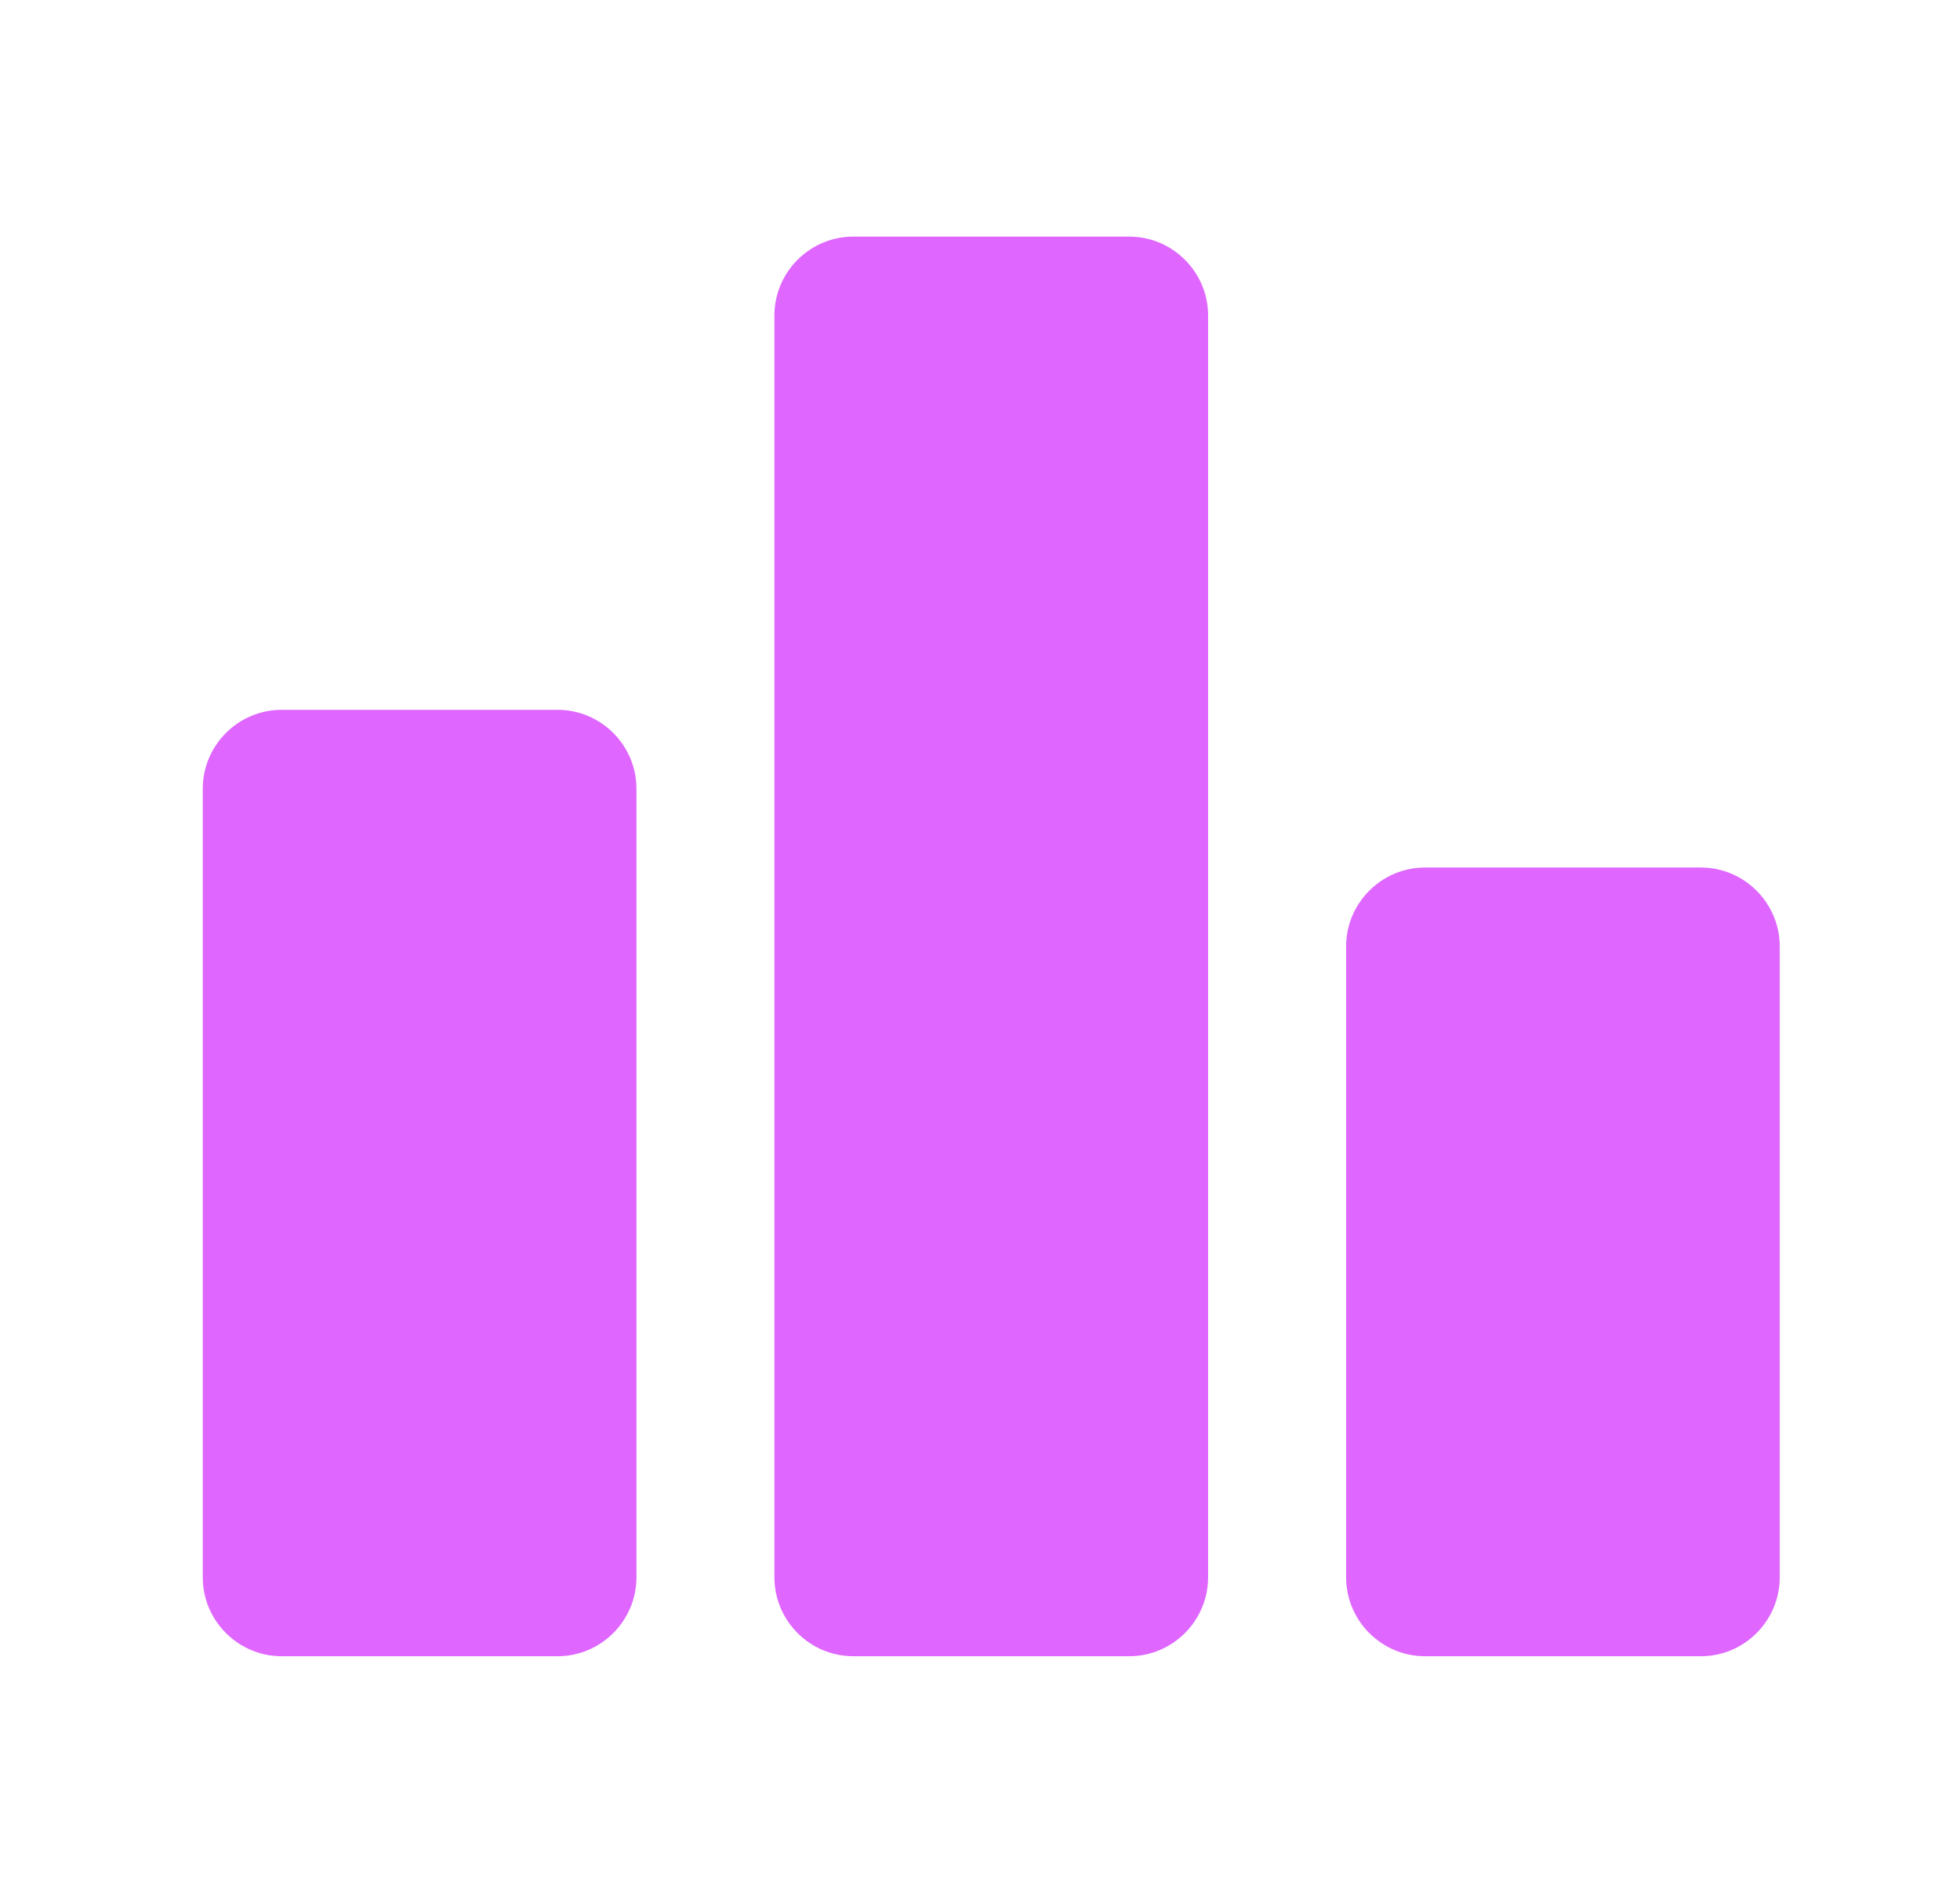
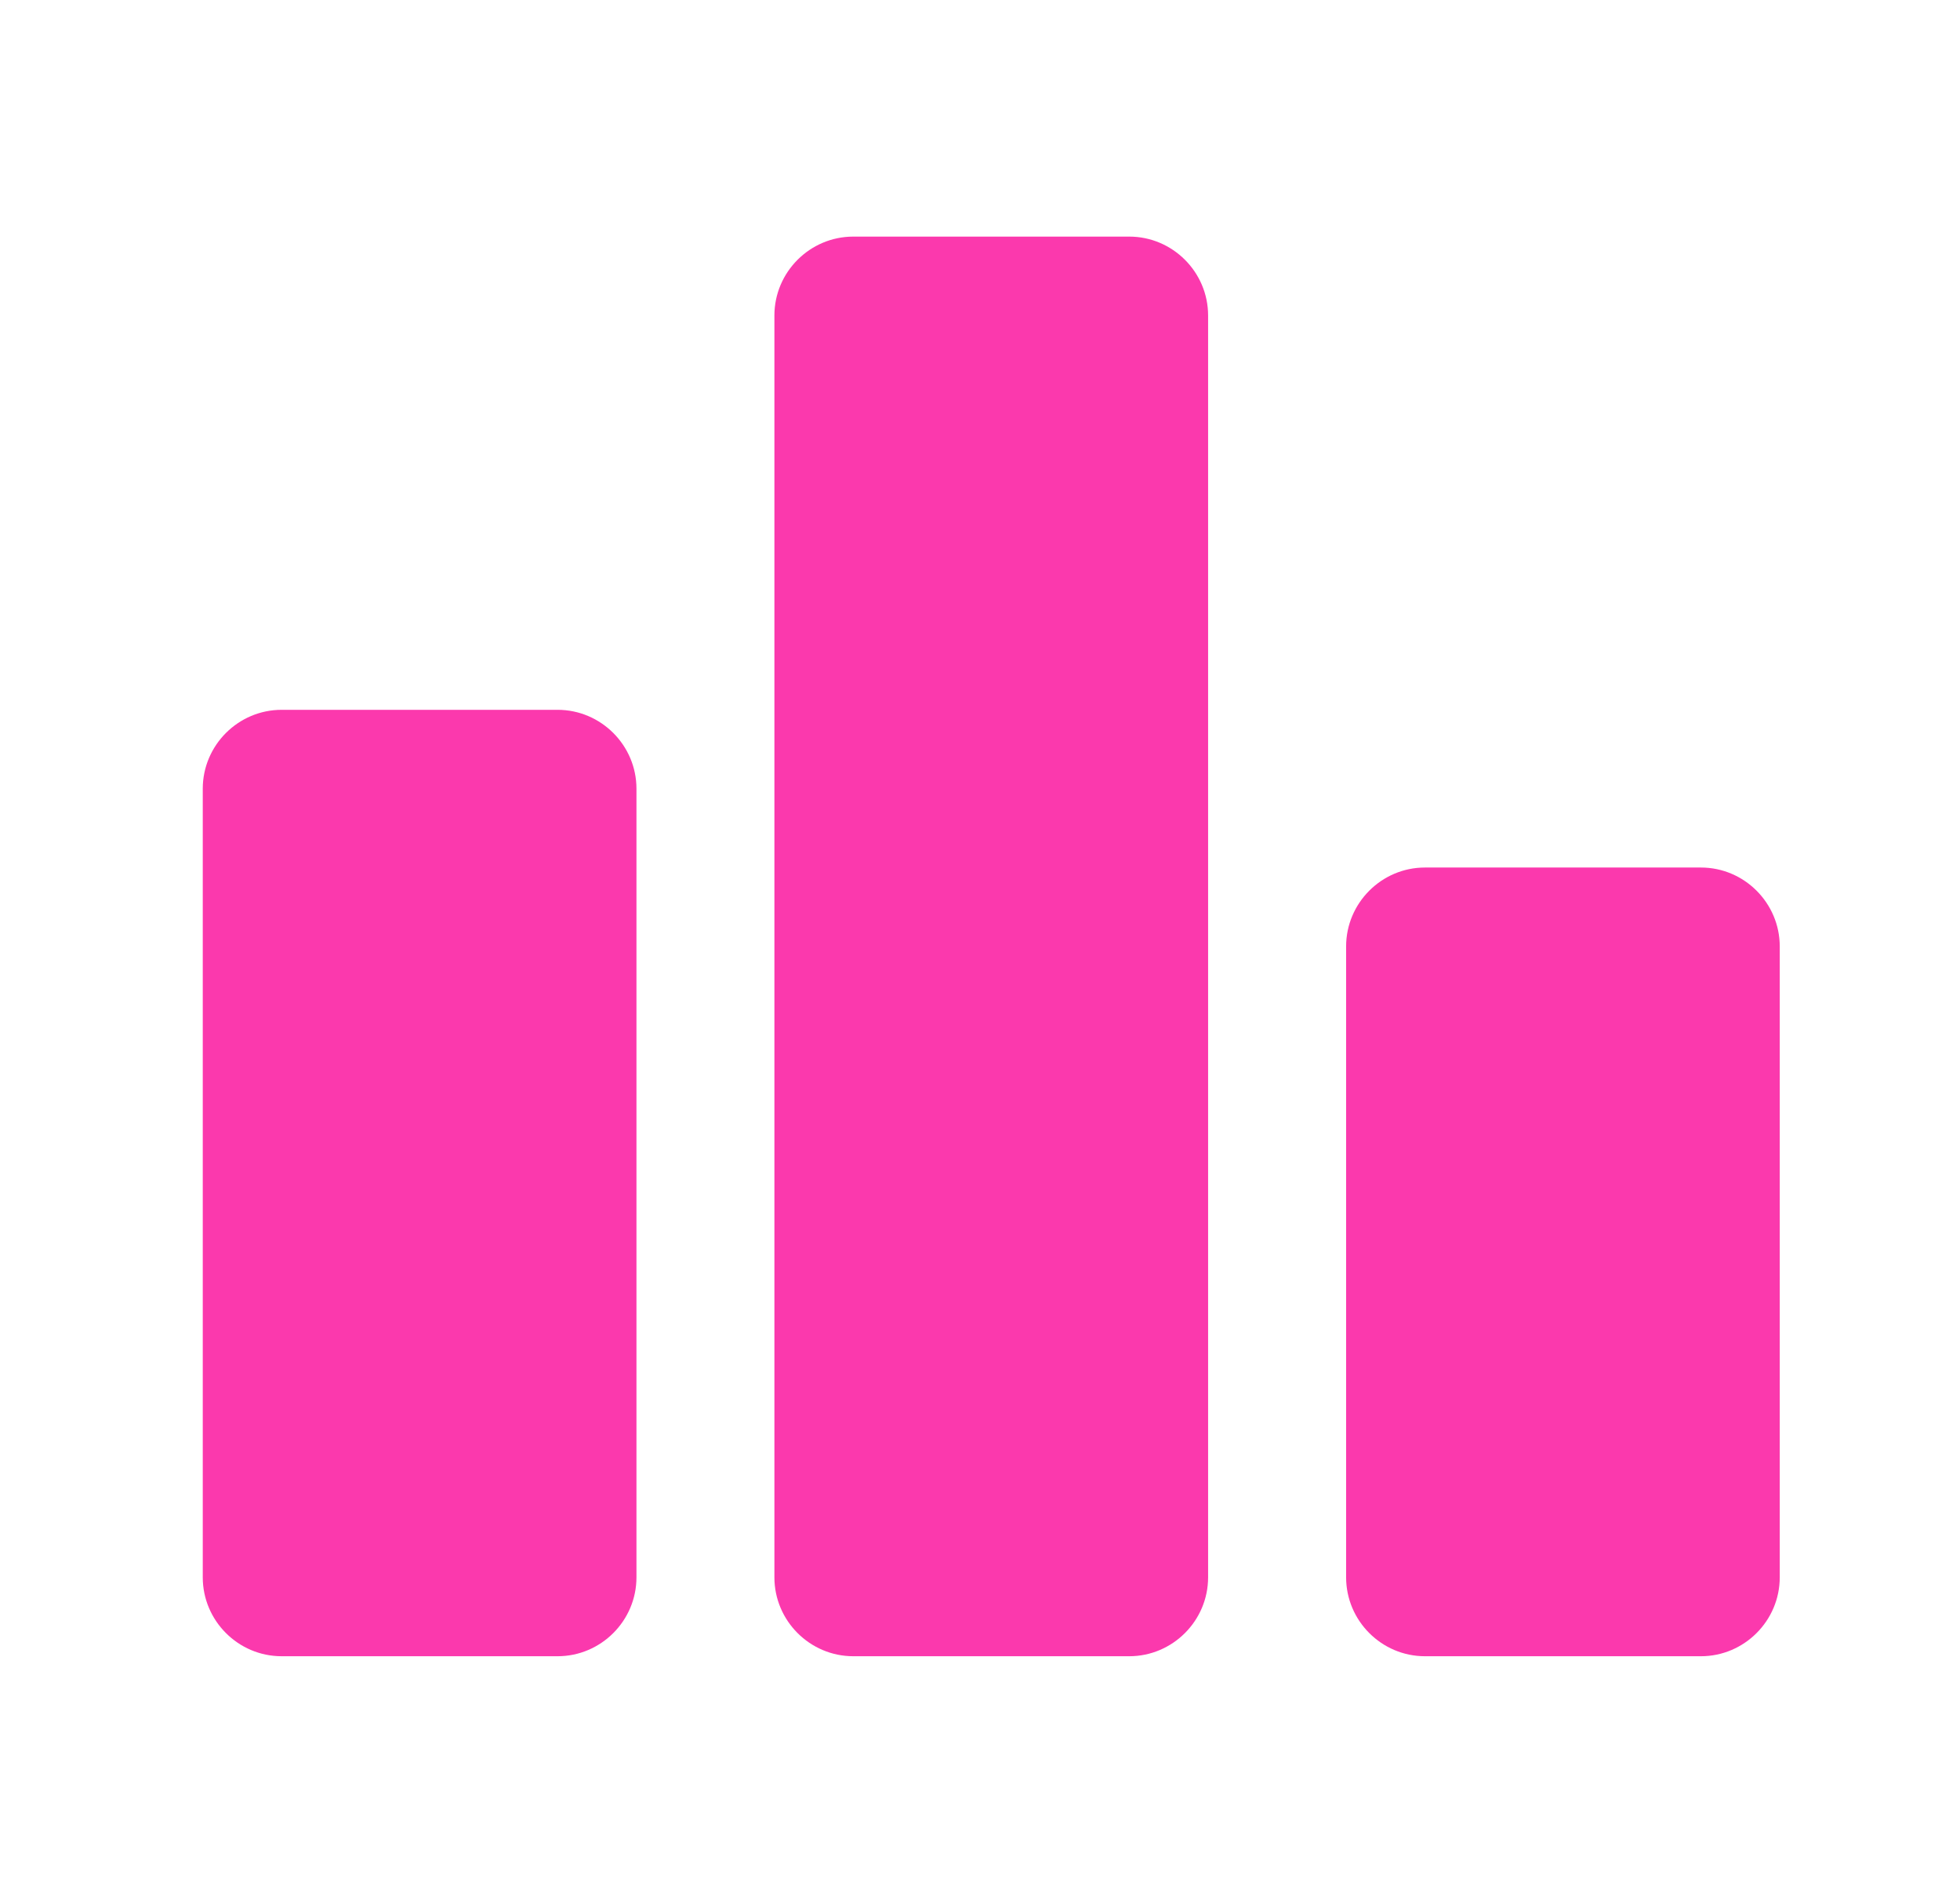
<svg xmlns="http://www.w3.org/2000/svg" width="29" height="28" viewBox="0 0 29 28" fill="none">
-   <path d="M8.25 24.5H4.167C3.525 24.5 3 23.975 3 23.333V11.667C3 11.025 3.525 10.5 4.167 10.5H8.25C8.892 10.5 9.417 11.025 9.417 11.667V23.333C9.417 23.975 8.892 24.5 8.25 24.5ZM16.708 3.5H12.625C11.983 3.5 11.458 4.025 11.458 4.667V23.333C11.458 23.975 11.983 24.5 12.625 24.5H16.708C17.35 24.5 17.875 23.975 17.875 23.333V4.667C17.875 4.025 17.35 3.5 16.708 3.5ZM25.167 12.833H21.083C20.442 12.833 19.917 13.358 19.917 14V23.333C19.917 23.975 20.442 24.5 21.083 24.5H25.167C25.808 24.5 26.333 23.975 26.333 23.333V14C26.333 13.358 25.808 12.833 25.167 12.833Z" fill="#DF67FF" />
+   <path d="M8.25 24.5H4.167C3.525 24.5 3 23.975 3 23.333V11.667C3 11.025 3.525 10.5 4.167 10.5H8.25C8.892 10.5 9.417 11.025 9.417 11.667V23.333C9.417 23.975 8.892 24.5 8.25 24.5ZM16.708 3.5H12.625C11.983 3.5 11.458 4.025 11.458 4.667V23.333C11.458 23.975 11.983 24.5 12.625 24.5H16.708C17.35 24.5 17.875 23.975 17.875 23.333V4.667C17.875 4.025 17.35 3.5 16.708 3.5ZM25.167 12.833H21.083C20.442 12.833 19.917 13.358 19.917 14V23.333C19.917 23.975 20.442 24.5 21.083 24.5H25.167C25.808 24.5 26.333 23.975 26.333 23.333V14C26.333 13.358 25.808 12.833 25.167 12.833Z" fill="#FB39AD" />
</svg>
